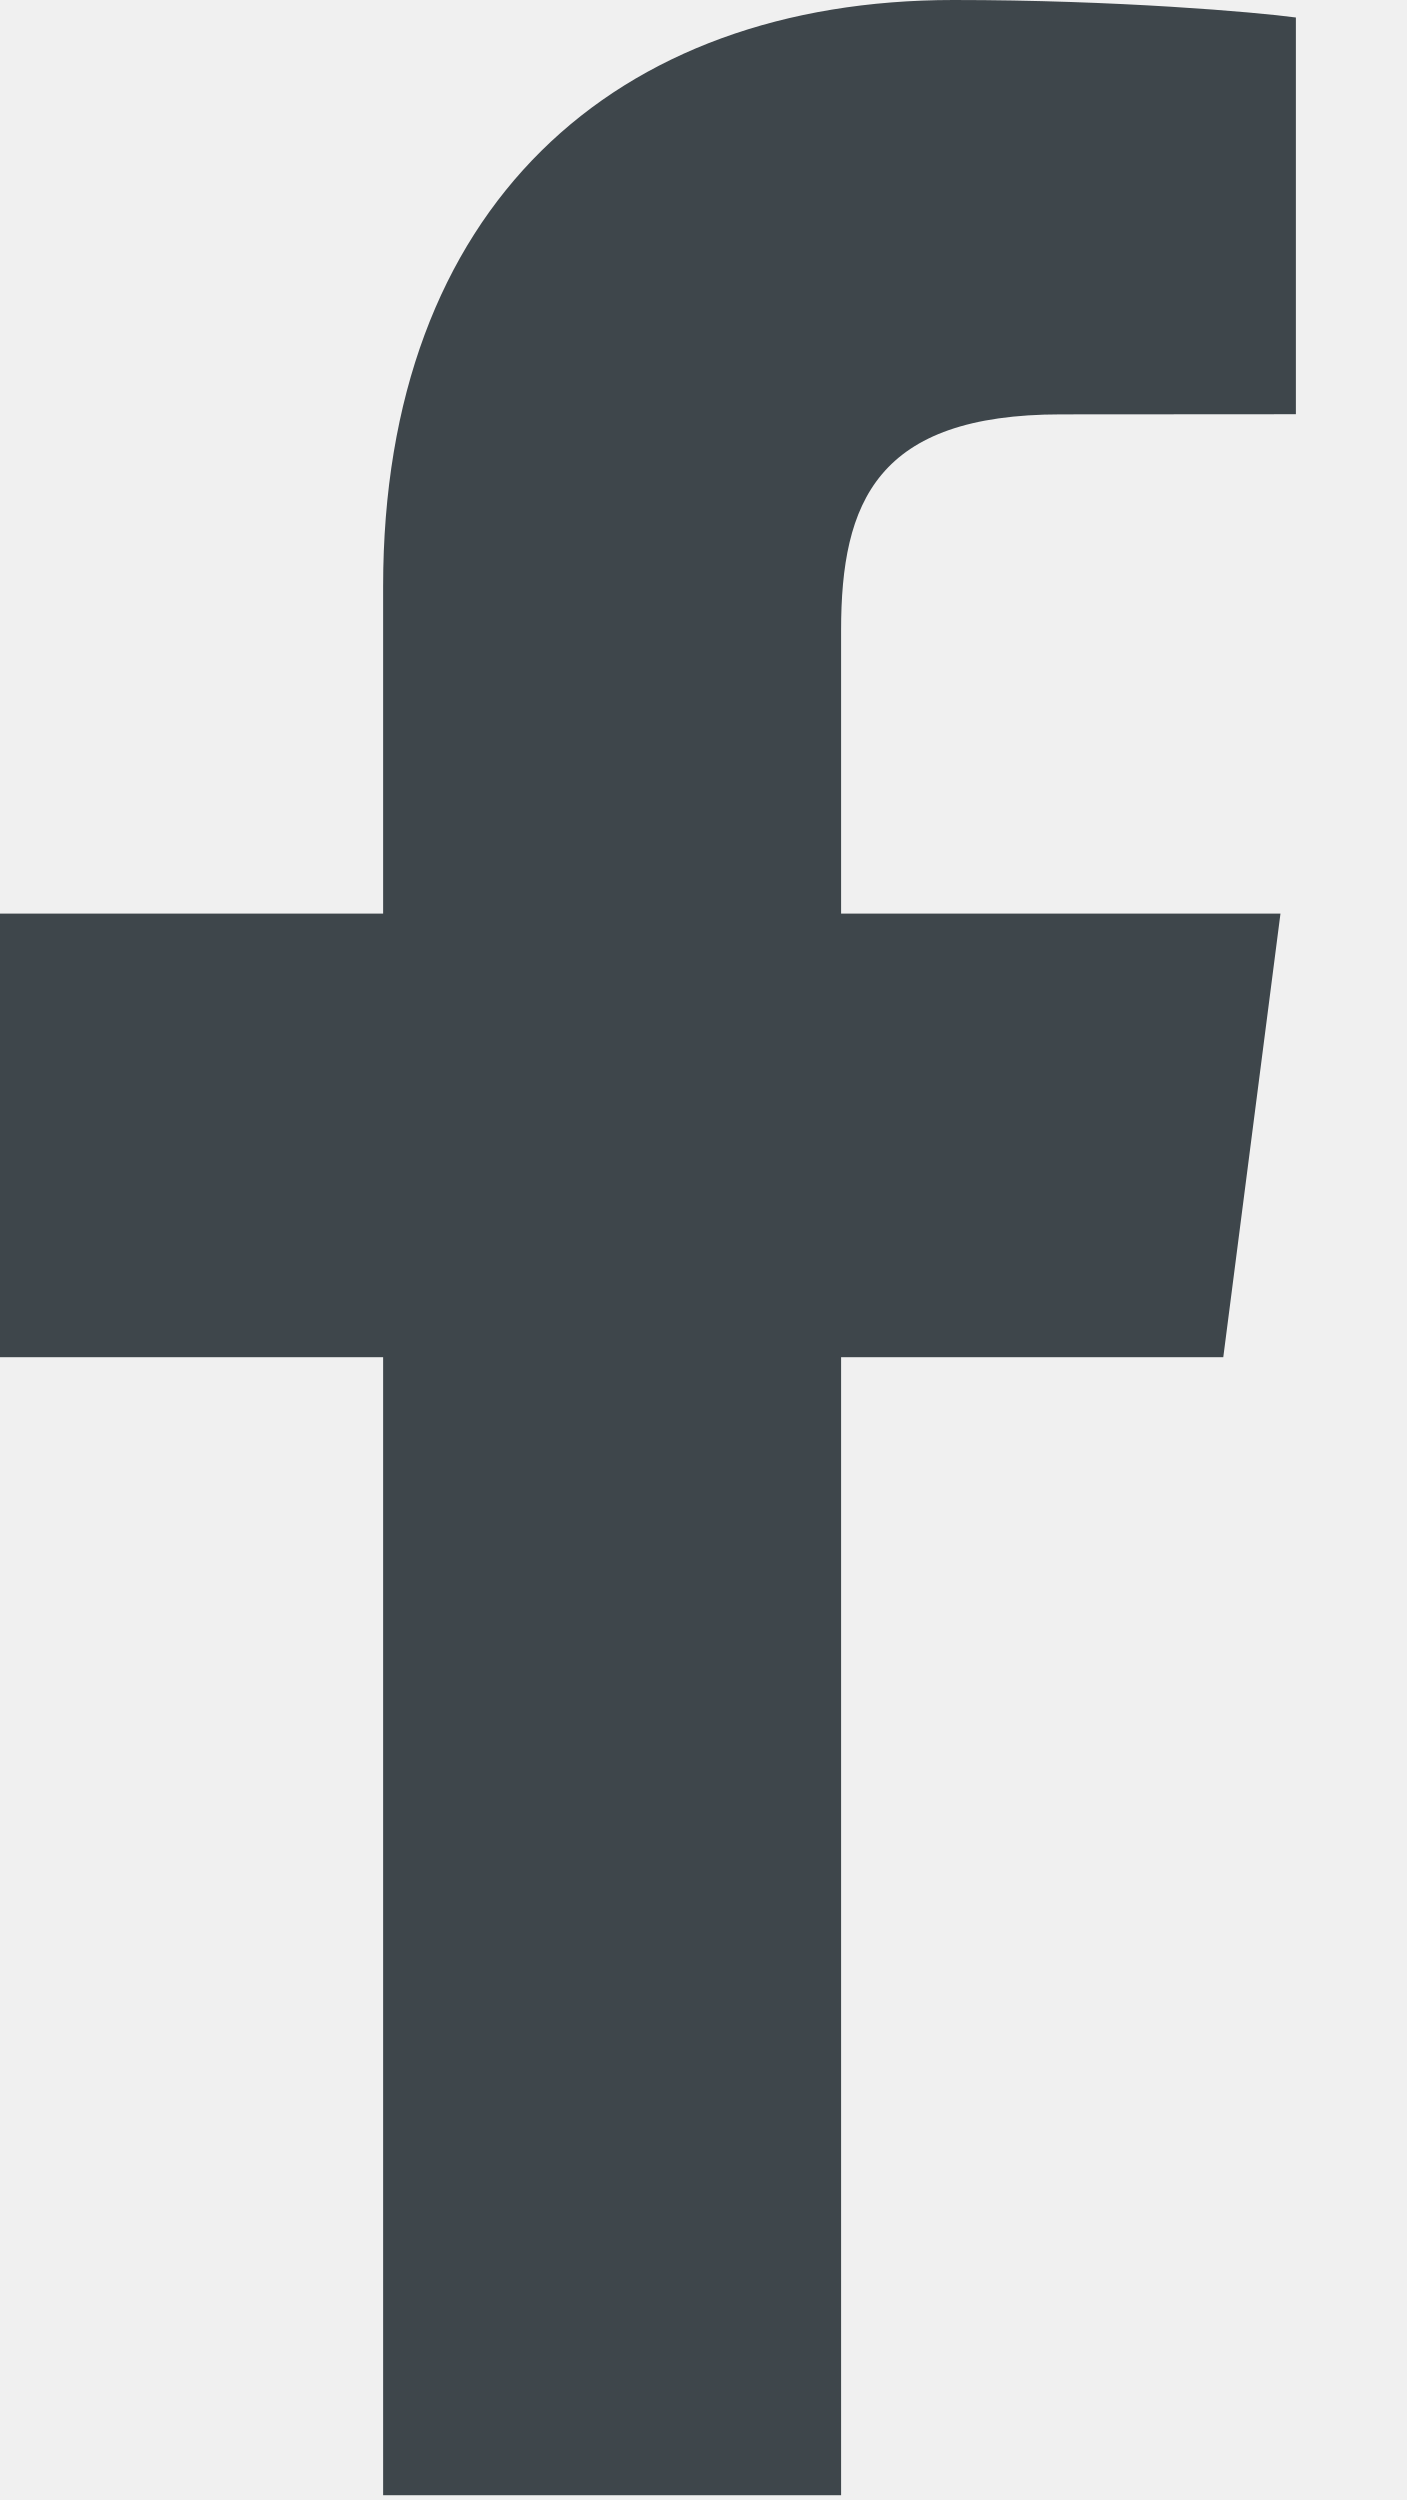
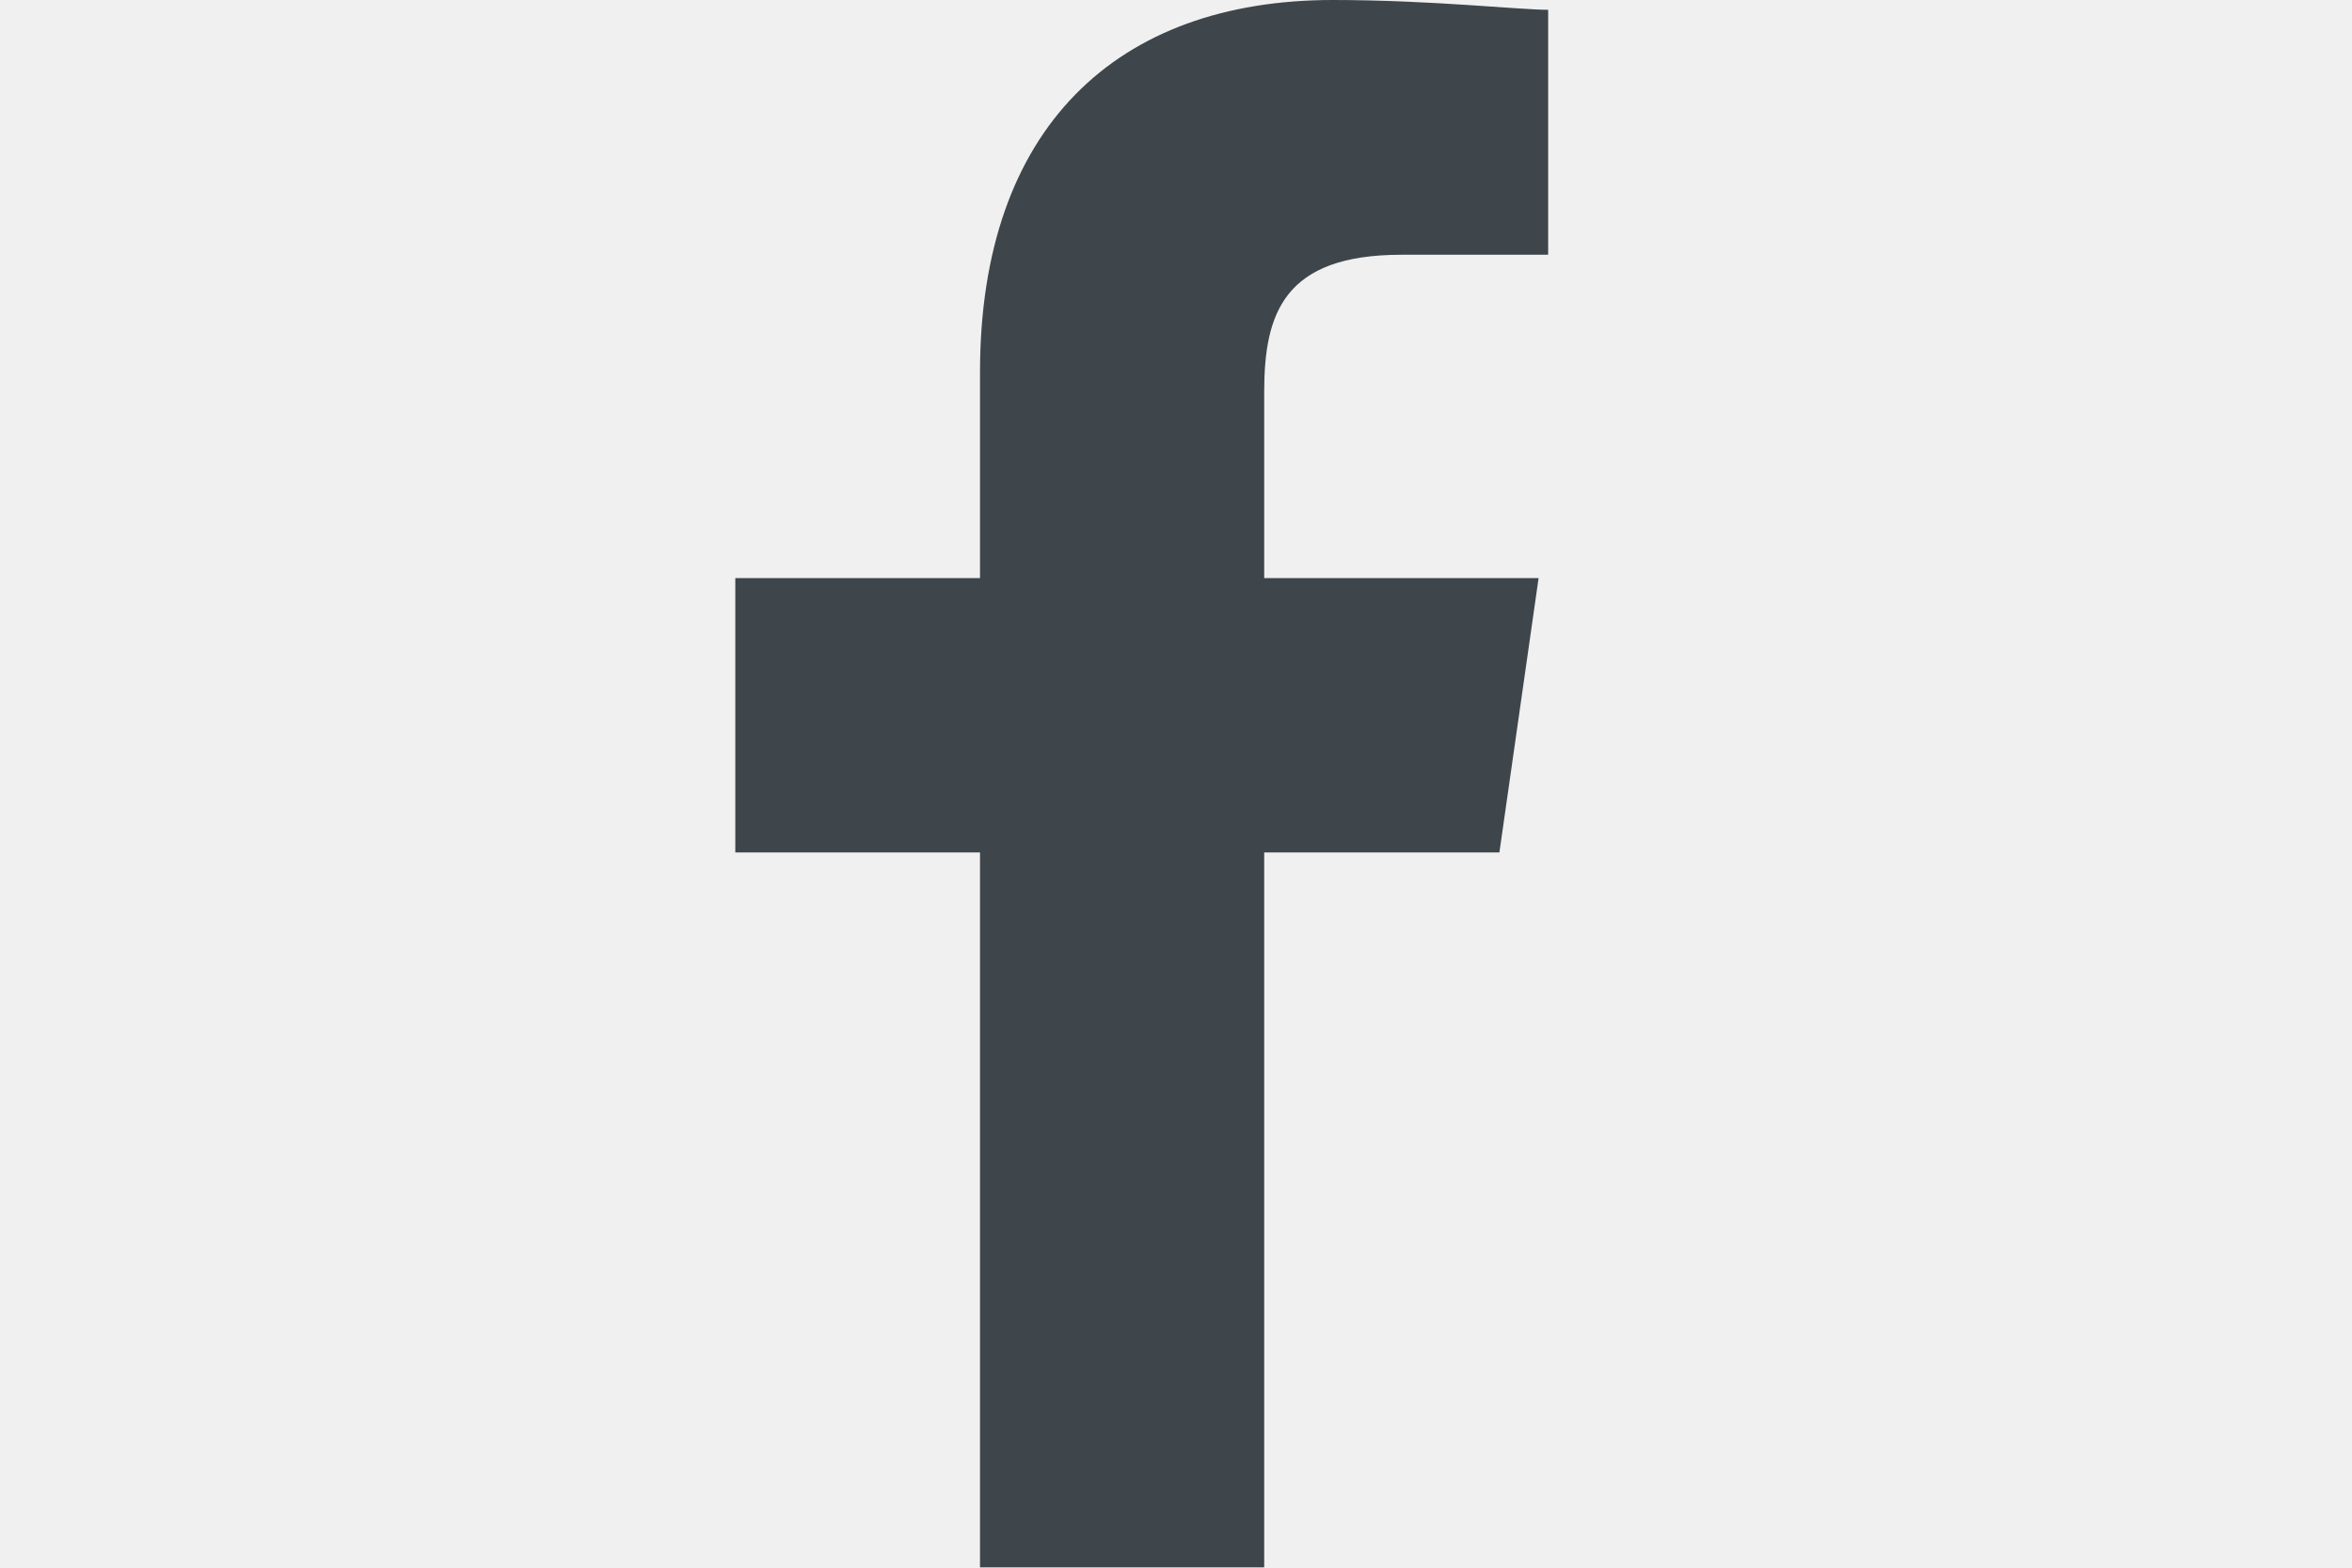
- <svg xmlns="http://www.w3.org/2000/svg" xmlns:xlink="http://www.w3.org/1999/xlink" width="9px" height="16px" viewBox="0 0 9 16" version="1.1">
-   <defs>
-     <polygon id="path-1" points="4.147 15.971 8.294 15.971 8.294 0 4.147 0 3.52422903e-05 0 3.52422903e-05 15.971 4.147 15.971" />
-   </defs>
-   <g id="P1_BE_DESIGN_Homepage-and-Navigation" stroke="none" stroke-width="1" fill="none" fill-rule="evenodd">
+ <svg xmlns="http://www.w3.org/2000/svg" version="1.1" id="Layer_1" x="0px" y="0px" viewBox="0 0 24 16" style="enable-background:new 0 0 24 16;" xml:space="preserve">
+   <style type="text/css">
+ 	.st0{filter:url(#Adobe_OpacityMaskFilter);}
+ 	.st1{fill:#FFFFFF;}
+ 	.st2{mask:url(#mask-2);fill:#3E464B;}
+ </style>
+   <g id="P1_BE_DESIGN_Homepage-and-Navigation">
    <g id="P1_BE_DESIGN_Homepage-Variations-01_LRG" transform="translate(-722, -6326)">
      <g id="FOOTER" transform="translate(0, 6192)">
        <g id="social-icons" transform="translate(722, 134)">
          <g id="icon_facebook">
-             <mask id="mask-2" fill="white">
-               <use xlink:href="#path-1" />
+             <g id="Clip-2">
+ 					</g>
+             <defs>
+               <filter id="Adobe_OpacityMaskFilter" filterUnits="userSpaceOnUse" x="7.5" y="0" width="8.3" height="16">
+                 <feColorMatrix type="matrix" values="1 0 0 0 0  0 1 0 0 0  0 0 1 0 0  0 0 0 1 0" />
+               </filter>
+             </defs>
+             <mask maskUnits="userSpaceOnUse" x="7.5" y="0" width="8.3" height="16" id="mask-2">
+               <g class="st0">
+                 <polygon id="path-1" class="st1" points="11.6,16 15.8,16 15.8,0 11.6,0 7.5,0 7.5,16        " />
+               </g>
            </mask>
-             <g id="Clip-2" />
-             <path d="M5.383,15.971 L5.383,8.686 L7.829,8.686 L8.195,5.847 L5.383,5.847 L5.383,4.034 C5.383,3.212 5.612,2.652 6.79,2.652 L8.294,2.651 L8.294,0.112 C8.034,0.077 7.141,0 6.103,0 C3.936,0 2.452,1.323 2.452,3.753 L2.452,5.847 L0,5.847 L0,8.686 L2.452,8.686 L2.452,15.971 L5.383,15.971 Z" id="Fill-1" fill="#3E464B" mask="url(#mask-2)" />
+             <path id="Fill-1" class="st2" d="M12.9,16V8.7h2.4l0.4-2.8h-2.8V4c0-0.8,0.2-1.4,1.4-1.4l1.5,0V0.1c-0.3,0-1.2-0.1-2.2-0.1       C11.4,0,10,1.3,10,3.8v2.1H7.5v2.8H10V16H12.9z" />
          </g>
        </g>
      </g>
    </g>
  </g>
</svg>
